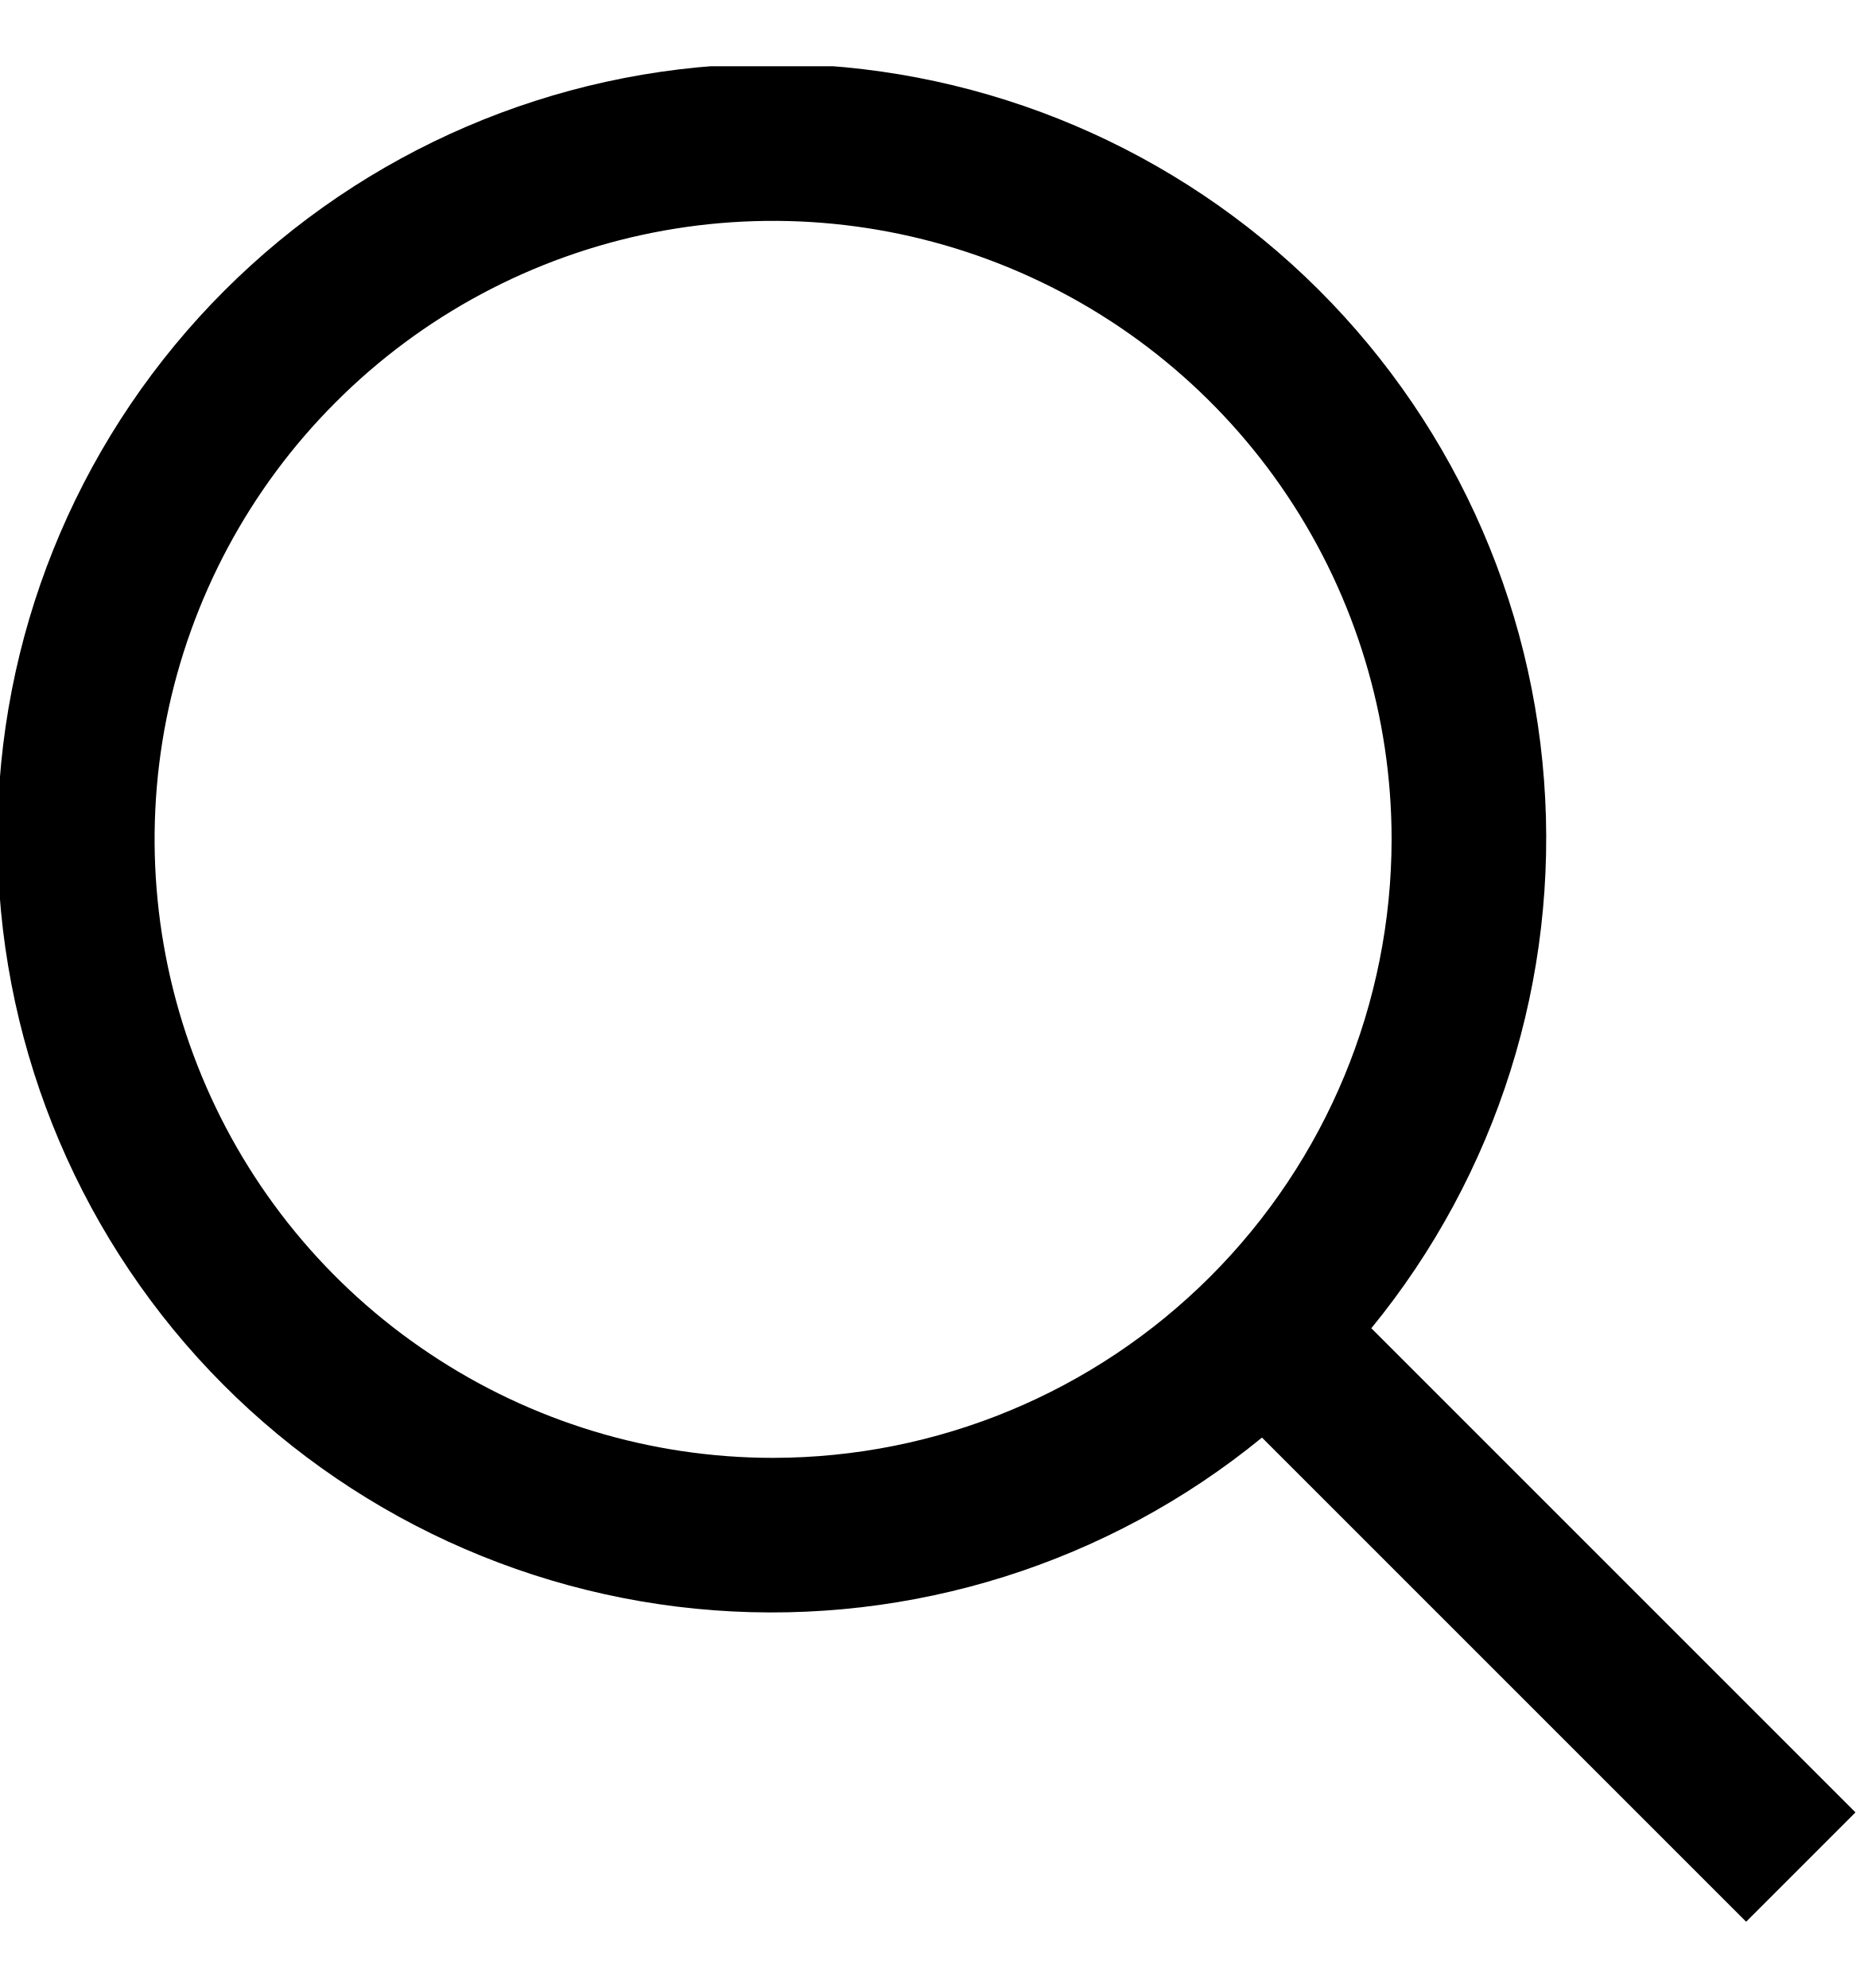
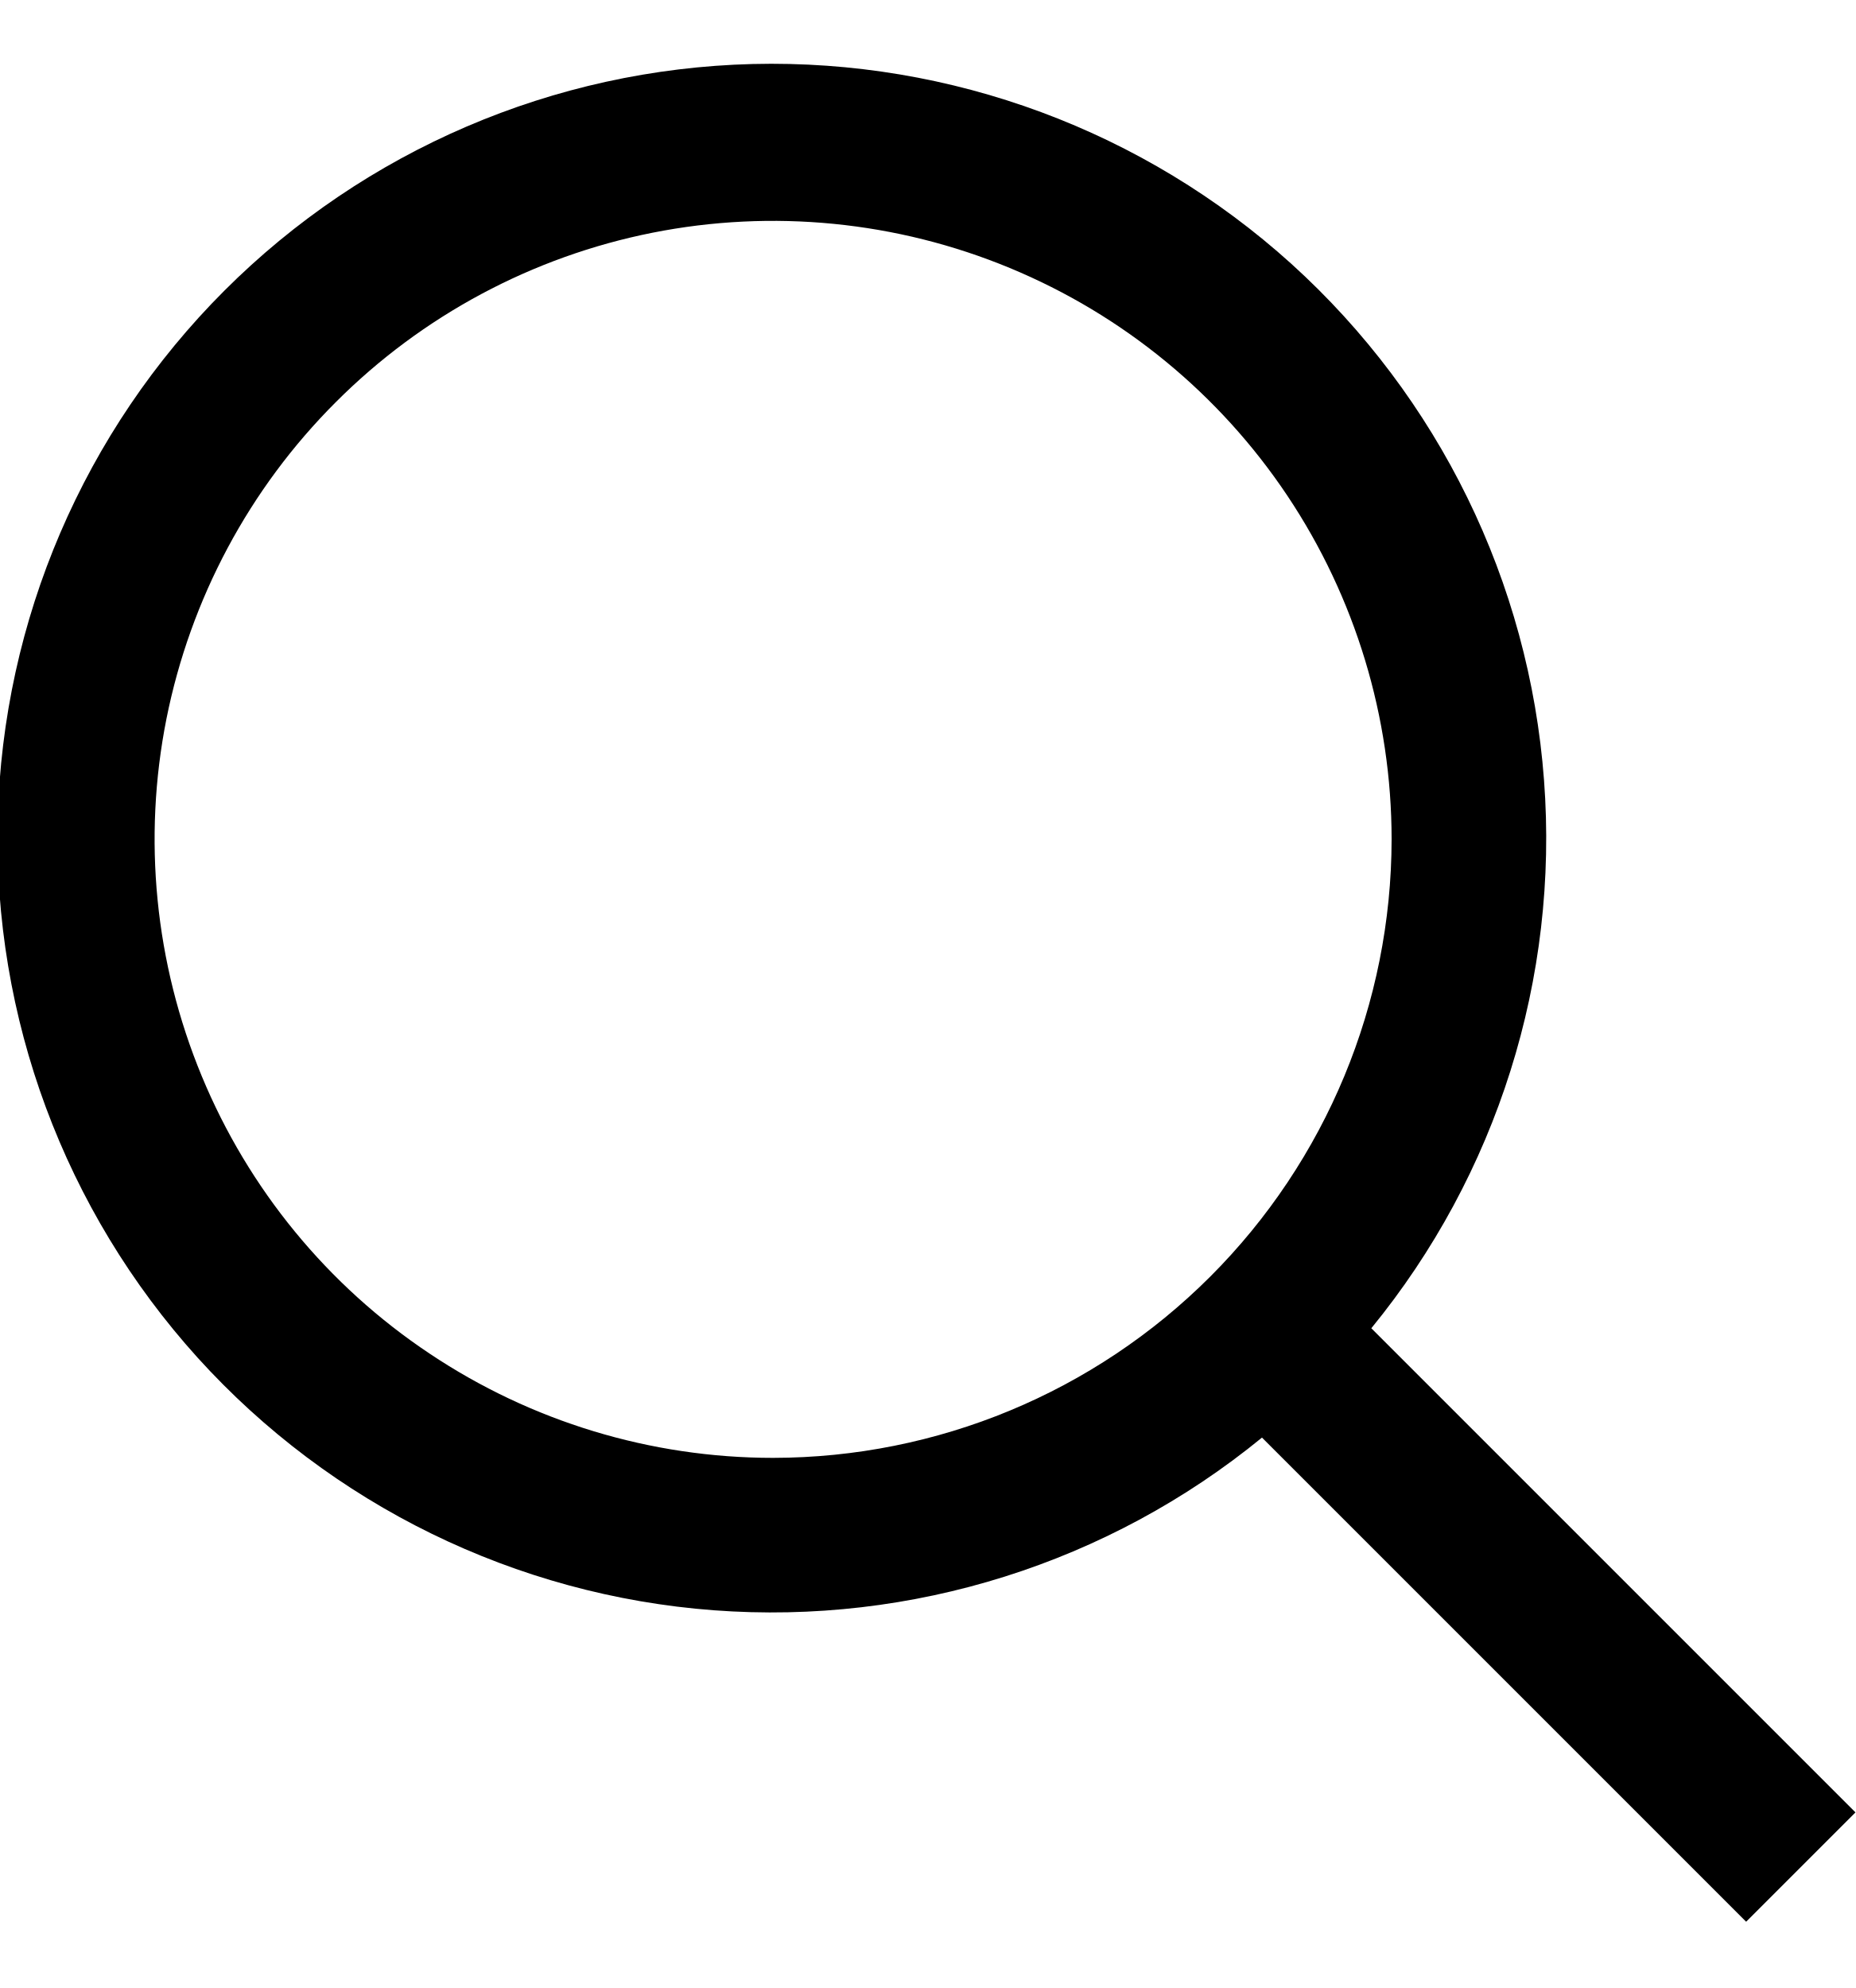
<svg xmlns="http://www.w3.org/2000/svg" width="14" height="15" viewBox="0 0 14 15" fill="currentColor">
-   <g clip-path="url(#clip0_1_1939)">
+   <g clipPath="url(#clip0_1_1939)">
    <path d="M14 13.675L10.347 10.022C11.296 8.862 11.763 7.381 11.65 5.886C11.538 4.391 10.855 2.997 9.744 1.991C8.632 0.986 7.177 0.446 5.678 0.483C4.18 0.521 2.753 1.133 1.693 2.193C0.633 3.253 0.021 4.679 -0.017 6.178C-0.054 7.677 0.486 9.132 1.491 10.244C2.497 11.355 3.892 12.038 5.386 12.15C6.881 12.262 8.362 11.796 9.522 10.847L13.175 14.5L14 13.675ZM5.833 11C4.91 11 4.008 10.726 3.241 10.213C2.473 9.701 1.875 8.972 1.522 8.119C1.169 7.266 1.076 6.328 1.256 5.423C1.437 4.518 1.881 3.686 2.534 3.034C3.186 2.381 4.018 1.936 4.923 1.756C5.828 1.576 6.767 1.669 7.619 2.022C8.472 2.375 9.201 2.973 9.714 3.741C10.226 4.508 10.5 5.41 10.5 6.333C10.499 7.571 10.007 8.757 9.132 9.632C8.257 10.507 7.071 10.999 5.833 11Z" fill="currentColor" />
  </g>
  <defs>
    <clipPath id="clip0_1_1939">
      <rect width="14" height="14" fill="currentColor" transform="translate(0 0.5)" />
    </clipPath>
  </defs>
</svg>
